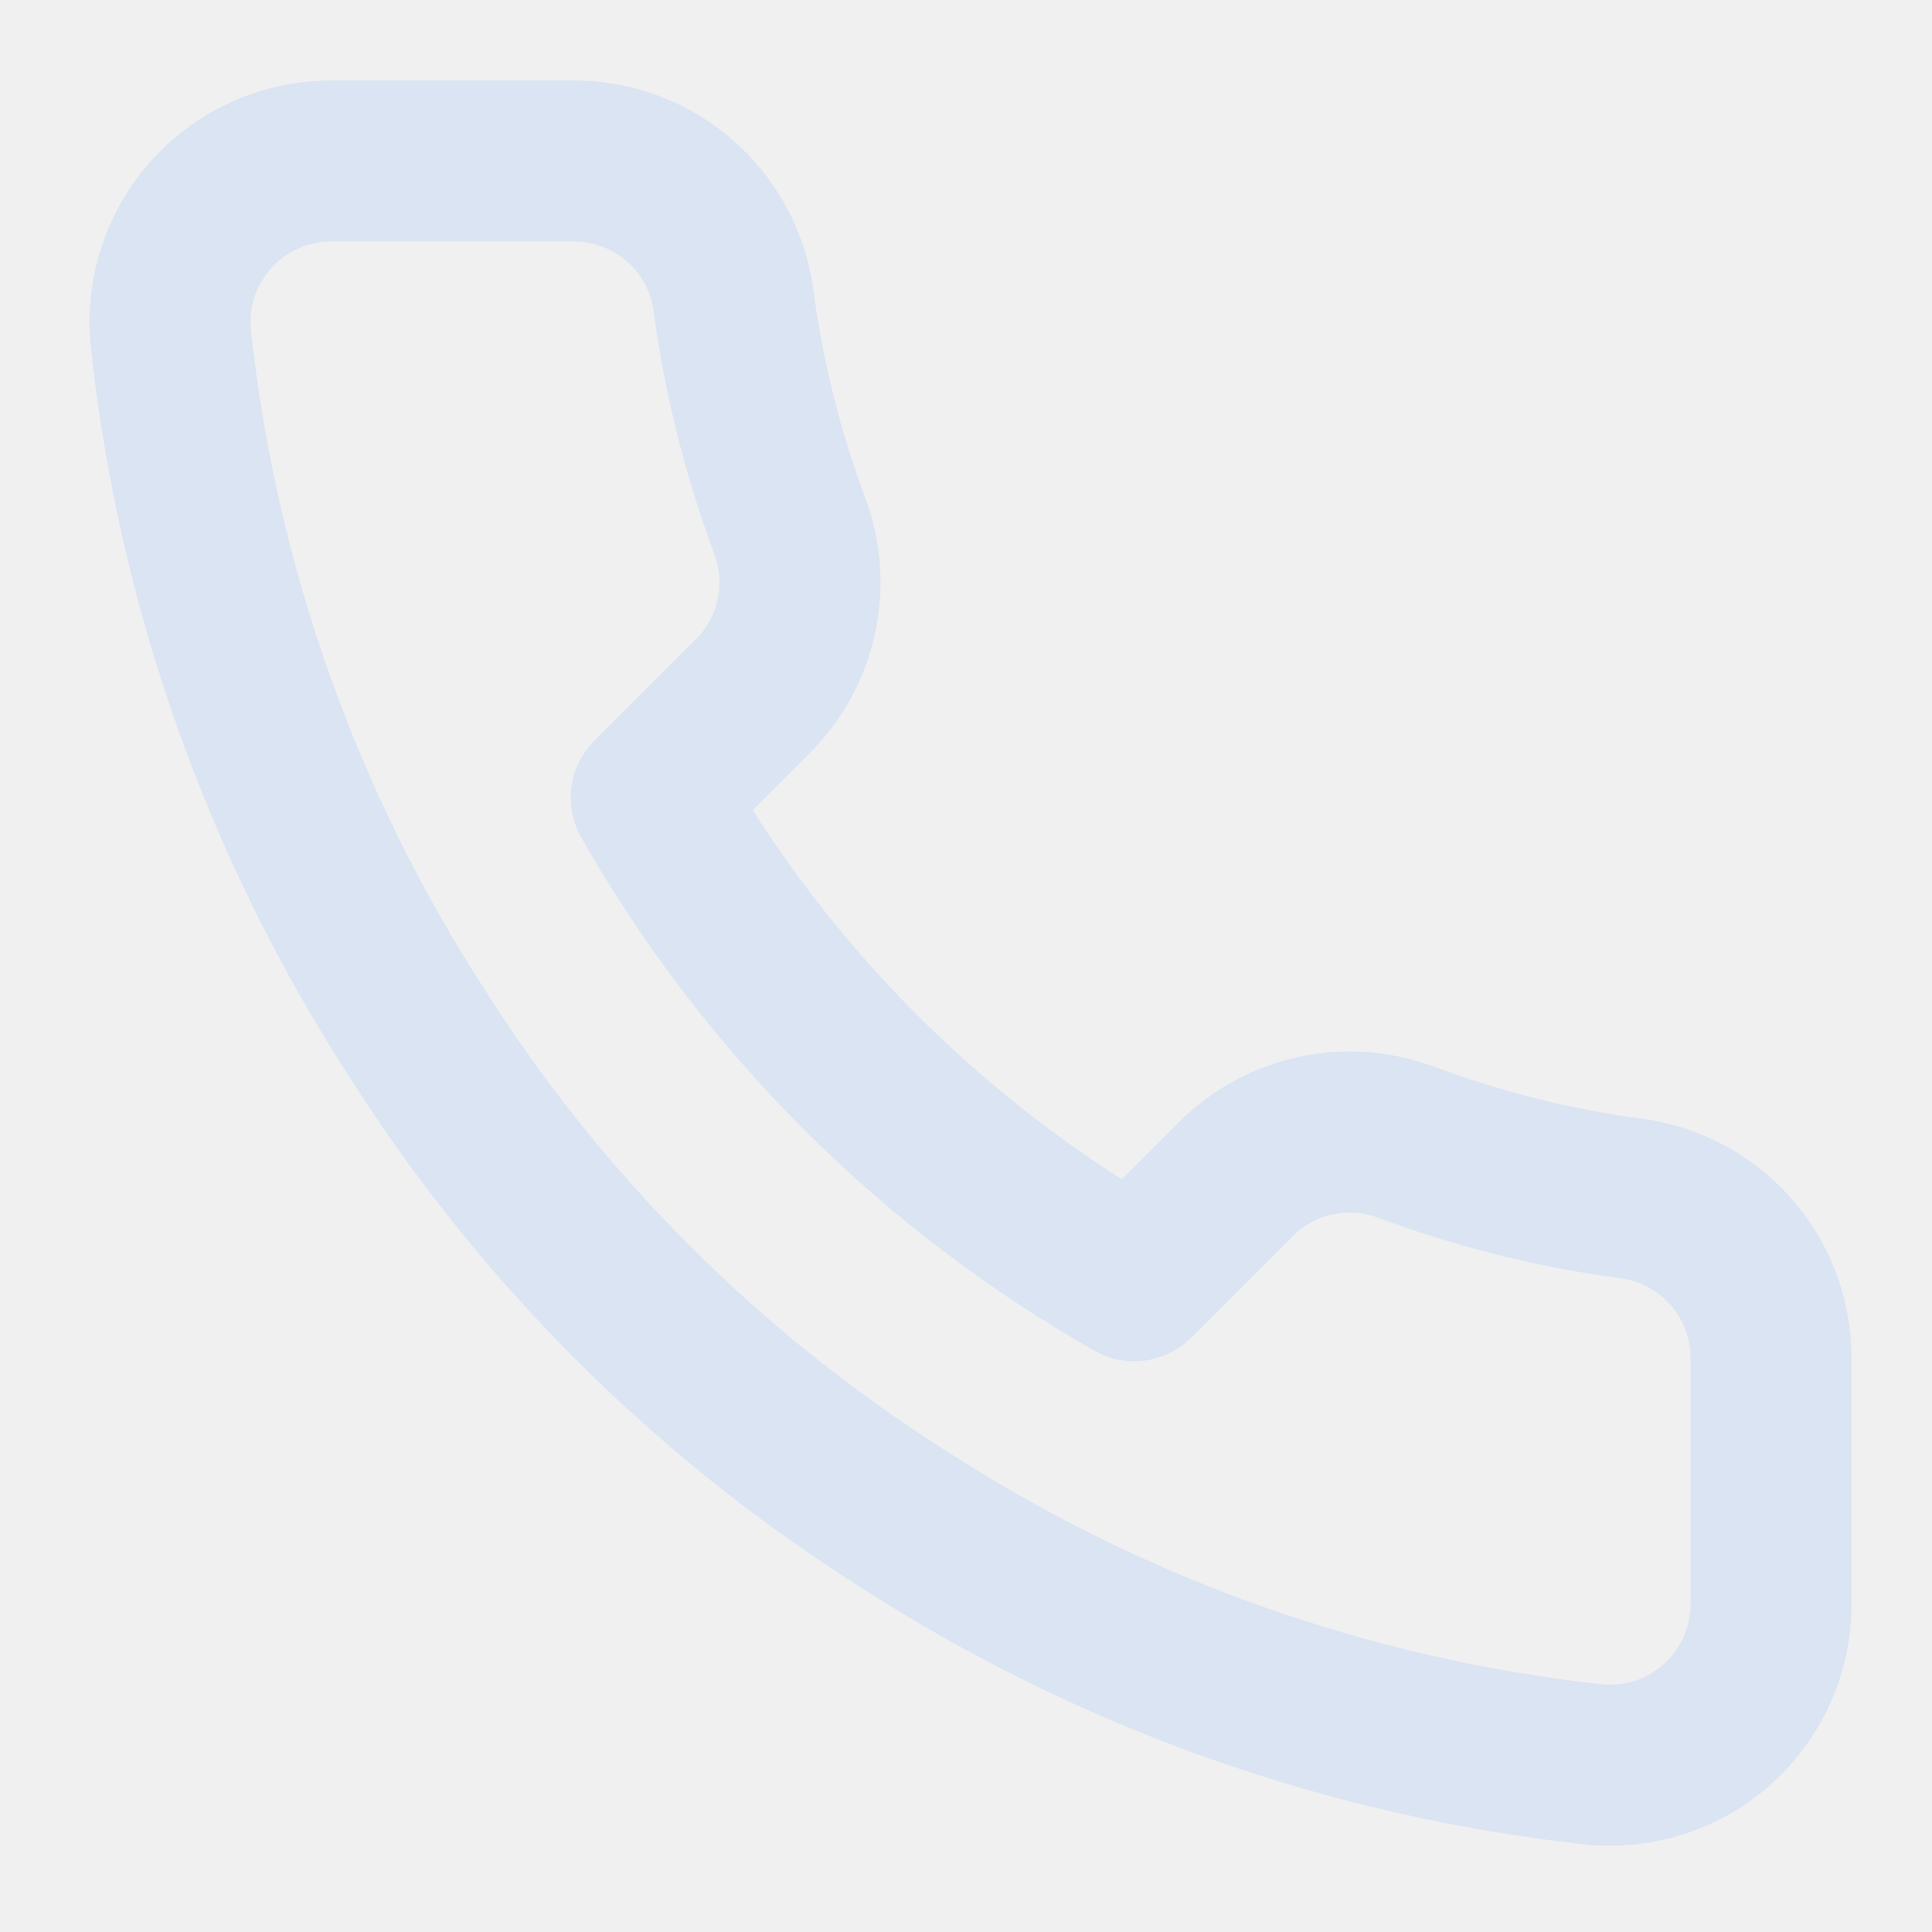
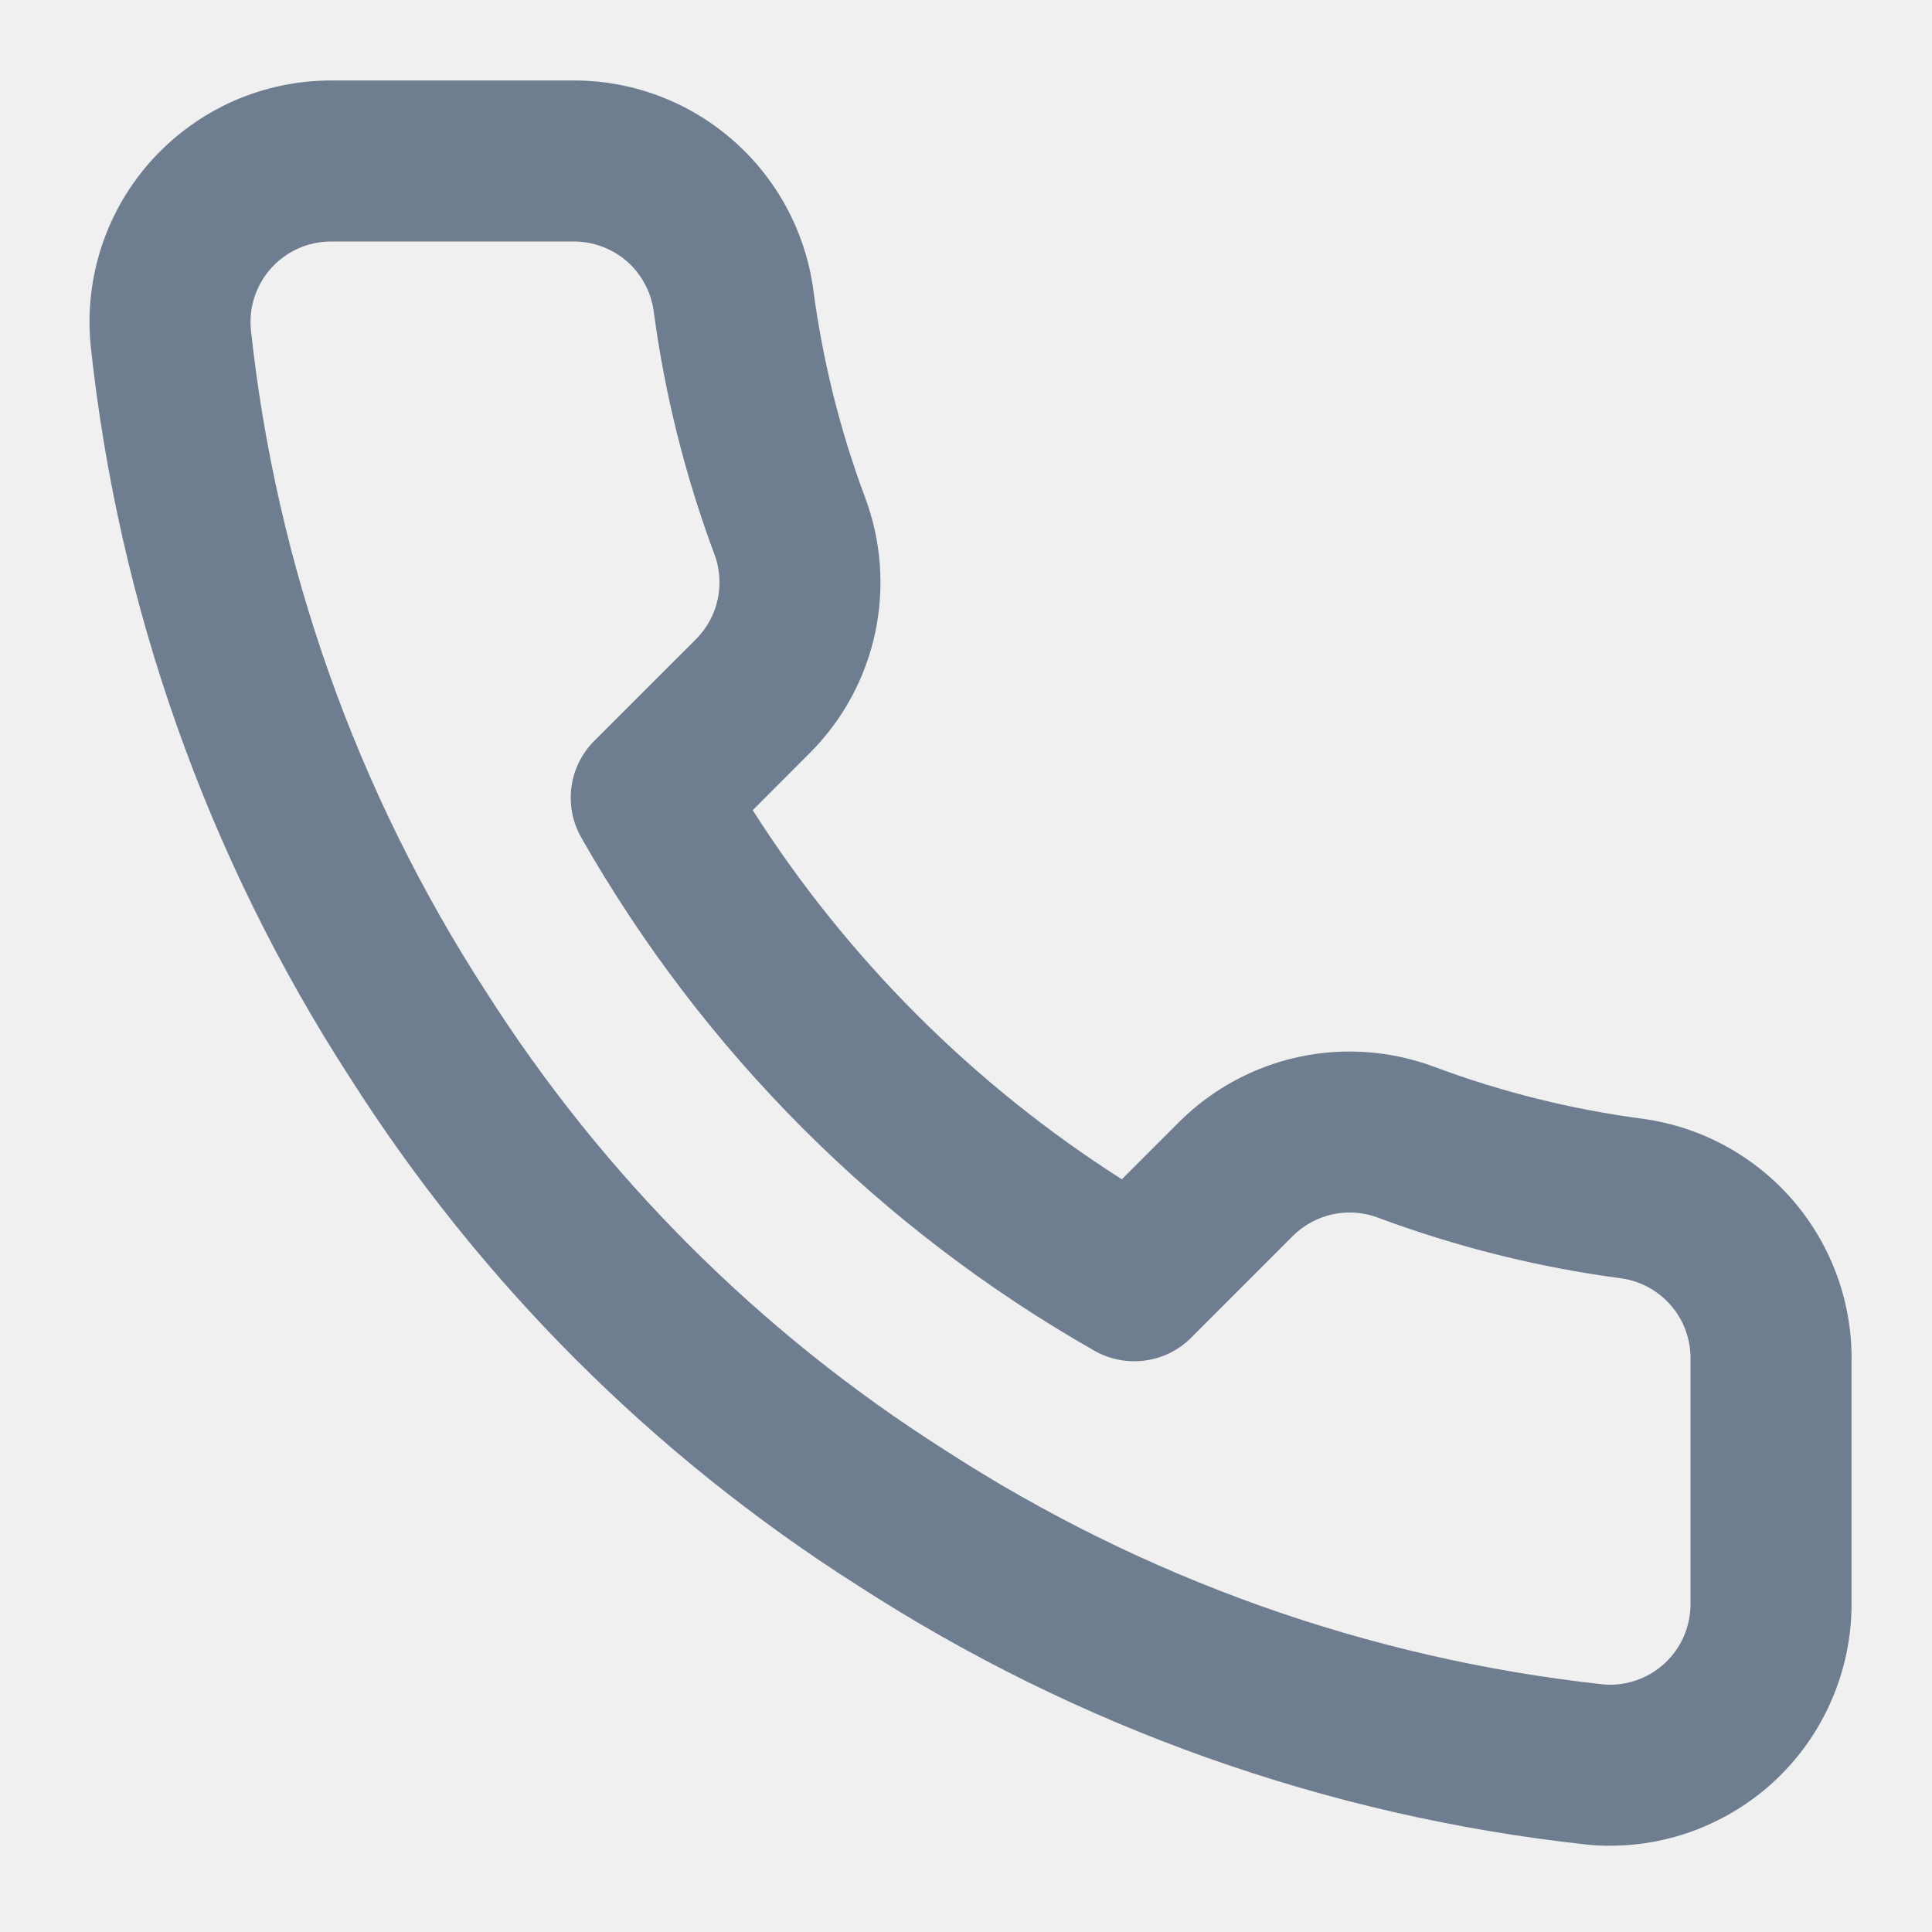
- <svg xmlns="http://www.w3.org/2000/svg" width="32" height="32" viewBox="0 0 32 32" fill="none">
-   <path fill-rule="evenodd" clip-rule="evenodd" d="M10.376 4.322C10.13 4.111 9.817 3.997 9.493 4L9.48 4H5.481C5.296 4 5.113 4.039 4.944 4.114C4.774 4.188 4.622 4.298 4.498 4.434C4.373 4.571 4.278 4.732 4.219 4.908C4.161 5.08 4.139 5.263 4.154 5.445C4.571 9.353 5.902 13.109 8.039 16.408L8.045 16.418C9.987 19.475 12.579 22.066 15.635 24.008L15.645 24.015C18.929 26.144 22.666 27.475 26.557 27.9C26.738 27.915 26.921 27.892 27.094 27.834C27.27 27.774 27.431 27.679 27.568 27.553C27.705 27.428 27.814 27.275 27.888 27.105C27.963 26.935 28.001 26.751 28 26.565L28 26.56V22.56C28 22.549 28 22.538 28 22.527C28.008 22.2 27.896 21.881 27.685 21.632C27.474 21.384 27.18 21.221 26.858 21.174C25.481 20.992 24.129 20.655 22.827 20.169L22.824 20.168C22.585 20.078 22.326 20.059 22.077 20.112C21.828 20.165 21.601 20.288 21.42 20.466L19.729 22.156C19.305 22.581 18.649 22.669 18.128 22.372C14.581 20.356 11.644 17.419 9.628 13.872C9.331 13.351 9.419 12.695 9.844 12.271L11.534 10.58C11.712 10.399 11.835 10.171 11.888 9.923C11.941 9.674 11.921 9.414 11.832 9.176L11.831 9.173C11.345 7.871 11.008 6.519 10.826 5.142C10.779 4.823 10.62 4.532 10.376 4.322ZM9.474 1.333C10.442 1.326 11.38 1.669 12.114 2.3C12.85 2.933 13.331 3.812 13.467 4.773L13.469 4.786C13.624 5.966 13.913 7.124 14.329 8.239C14.597 8.955 14.655 9.732 14.496 10.479C14.336 11.227 13.966 11.914 13.428 12.457L13.423 12.463L12.467 13.419C14.034 15.878 16.121 17.965 18.581 19.533L19.542 18.572C20.086 18.034 20.773 17.664 21.521 17.504C22.268 17.345 23.045 17.403 23.761 17.671C24.876 18.087 26.034 18.376 27.214 18.531L27.226 18.533C28.198 18.67 29.085 19.16 29.719 19.908C30.35 20.652 30.686 21.6 30.667 22.575V26.557C30.669 27.113 30.554 27.664 30.332 28.173C30.108 28.684 29.781 29.142 29.371 29.518C28.96 29.895 28.476 30.181 27.948 30.36C27.42 30.538 26.861 30.605 26.307 30.555C26.299 30.554 26.291 30.553 26.282 30.552C21.974 30.084 17.836 28.612 14.2 26.255C10.817 24.105 7.948 21.236 5.798 17.853C3.432 14.2 1.96 10.042 1.501 5.714L1.499 5.693C1.449 5.14 1.514 4.583 1.692 4.057C1.869 3.53 2.154 3.047 2.528 2.637C2.903 2.226 3.358 1.899 3.866 1.674C4.374 1.45 4.923 1.334 5.479 1.333L9.474 1.333Z" fill="#DAE4F2" />
+ <svg xmlns="http://www.w3.org/2000/svg" width="20" height="20" viewBox="0 0 20 20" fill="none">
+   <g clip-path="url(#clip0_7117_8)">
+     <path fill-rule="evenodd" clip-rule="evenodd" d="M6.485 2.701C6.331 2.57 6.135 2.498 5.933 2.5L5.925 2.5H3.425C3.31 2.5 3.196 2.524 3.09 2.571C2.984 2.618 2.889 2.686 2.811 2.772C2.733 2.857 2.674 2.958 2.637 3.067C2.6 3.175 2.587 3.289 2.596 3.403C2.857 5.846 3.689 8.193 5.024 10.255L5.028 10.261C6.242 12.172 7.862 13.791 9.772 15.005L9.778 15.009C11.831 16.34 14.166 17.172 16.598 17.437C16.711 17.447 16.826 17.433 16.934 17.396C17.044 17.359 17.145 17.299 17.23 17.221C17.316 17.142 17.384 17.047 17.43 16.941C17.477 16.834 17.5 16.719 17.5 16.603L17.5 16.6V14.1C17.5 14.093 17.5 14.086 17.5 14.079C17.505 13.875 17.435 13.676 17.303 13.52C17.171 13.365 16.988 13.263 16.787 13.234C15.926 13.12 15.081 12.909 14.267 12.606L14.265 12.605C14.116 12.549 13.954 12.537 13.798 12.57C13.643 12.603 13.5 12.68 13.387 12.791L12.331 13.848C12.066 14.113 11.656 14.168 11.33 13.983C9.113 12.722 7.278 10.887 6.017 8.67C5.832 8.344 5.887 7.934 6.152 7.669L7.209 6.613C7.32 6.5 7.397 6.357 7.43 6.202C7.463 6.046 7.451 5.884 7.395 5.735L7.394 5.733C7.091 4.92 6.88 4.074 6.766 3.214C6.737 3.015 6.637 2.833 6.485 2.701ZM5.921 0.833C6.526 0.828 7.113 1.043 7.571 1.438C8.031 1.833 8.332 2.383 8.417 2.983L8.418 2.991C8.515 3.728 8.695 4.453 8.955 5.149C9.123 5.597 9.159 6.082 9.06 6.55C8.96 7.017 8.729 7.446 8.392 7.786L8.389 7.789L7.792 8.387C8.771 9.924 10.076 11.228 11.613 12.208L12.214 11.607C12.554 11.271 12.983 11.04 13.45 10.94C13.918 10.841 14.403 10.877 14.851 11.045C15.547 11.305 16.271 11.485 17.009 11.582L17.016 11.583C17.624 11.669 18.178 11.975 18.575 12.443C18.968 12.908 19.179 13.5 19.167 14.109V16.598C19.168 16.946 19.096 17.29 18.957 17.608C18.818 17.927 18.613 18.214 18.357 18.449C18.1 18.684 17.797 18.863 17.468 18.975C17.138 19.087 16.788 19.128 16.442 19.097C16.437 19.096 16.432 19.096 16.427 19.095C13.734 18.802 11.148 17.883 8.875 16.41C6.76 15.065 4.968 13.273 3.624 11.158C2.145 8.875 1.225 6.276 0.938 3.571L0.937 3.558C0.905 3.213 0.947 2.864 1.057 2.535C1.168 2.206 1.346 1.904 1.58 1.648C1.814 1.392 2.099 1.187 2.416 1.046C2.734 0.906 3.077 0.834 3.424 0.833L5.921 0.833Z" fill="#6F7D90" />
+   </g>
+   <defs>
+     <clipPath id="clip0_7117_8">
+       <rect width="20" height="20" fill="white" />
+     </clipPath>
+   </defs>
</svg>
